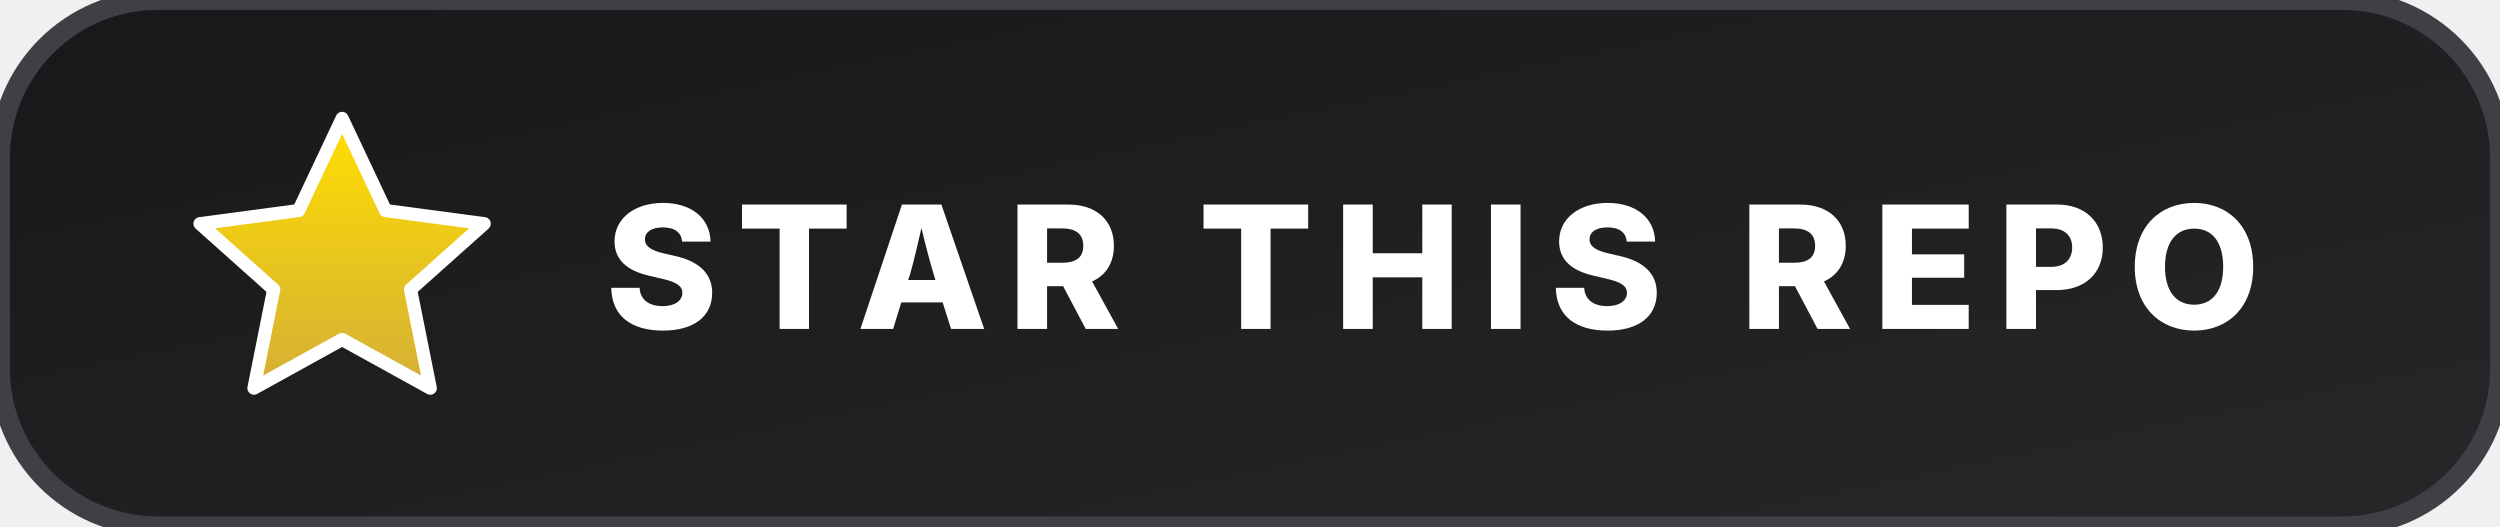
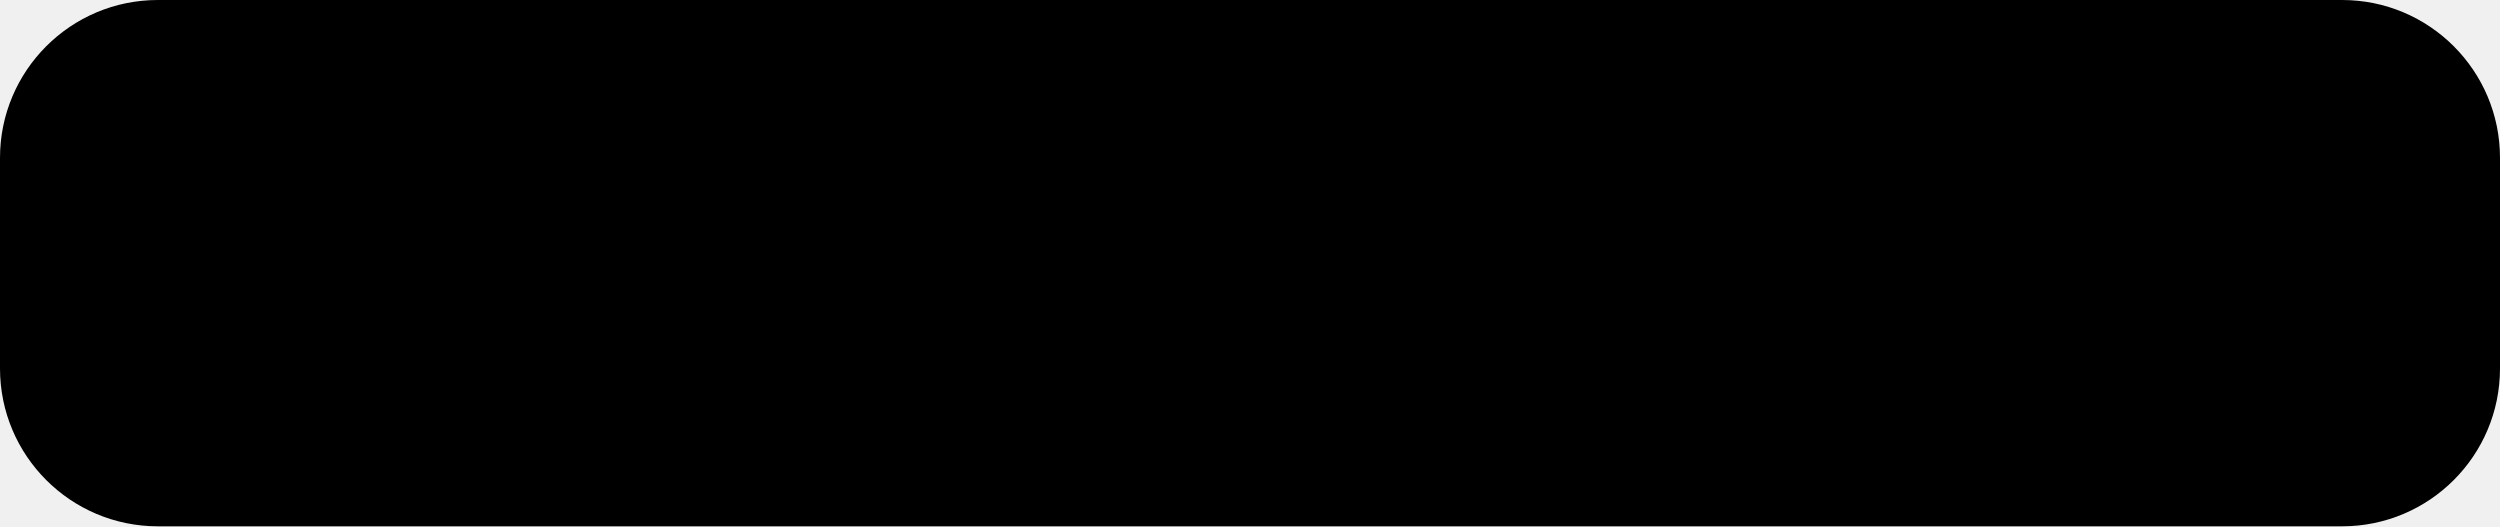
<svg xmlns="http://www.w3.org/2000/svg" viewBox="0 0 190 40" width="190" height="40">
  <defs>
    <linearGradient id="btn-bg" x1="0" y1="0" x2="1" y2="1">
-       <stop offset="0%" stop-color="#18181b" />
-       <stop offset="100%" stop-color="#27272a" />
+       <stop offset="0%" stop-color="oklch(22% 0.02 255)" />
+       <stop offset="100%" stop-color="oklch(30% 0.03 262)" />
    </linearGradient>
    <linearGradient id="gold" x1="0" y1="0" x2="0" y2="1">
-       <stop offset="0%" stop-color="#ffdf00" />
-       <stop offset="100%" stop-color="#d4af37" />
+       <stop offset="0%" stop-color="oklch(89% 0.19 96)" />
+       <stop offset="100%" stop-color="oklch(74% 0.16 82)" />
    </linearGradient>
  </defs>
  <style>
    .btn-text {
      font-family: 'Segoe UI', -apple-system, BlinkMacSystemFont, 'Inter', Roboto, sans-serif;
      font-weight: 800;
      font-size: 13px;
      letter-spacing: 1.5px;
-       fill: #ffffff;
+       fill: oklch(98% 0.01 255);
    }
    .star-icon {
      fill: url(#gold);
-       stroke: #ffffff;
+       stroke: oklch(100% 0 0);
      stroke-width: 1;
      stroke-linejoin: round;
    }
  </style>
-   <rect width="190" height="40" rx="12" fill="url(#btn-bg)" stroke="#3f3f46" stroke-width="1.5" />
+   <rect width="190" height="40" rx="12" fill="url(#btn-bg)" stroke="oklch(42% 0.03 255)" stroke-width="1.5" />
  <path d="M 26 9 L 29.3 16 L 36.8 17 L 31.2 22 L 32.7 29.5 L 26 25.8 L 19.3 29.5 L 20.8 22 L 15.2 17 L 22.7 16 Z" class="star-icon" />
  <text x="46" y="25" class="btn-text">STAR THIS REPO</text>
</svg>
